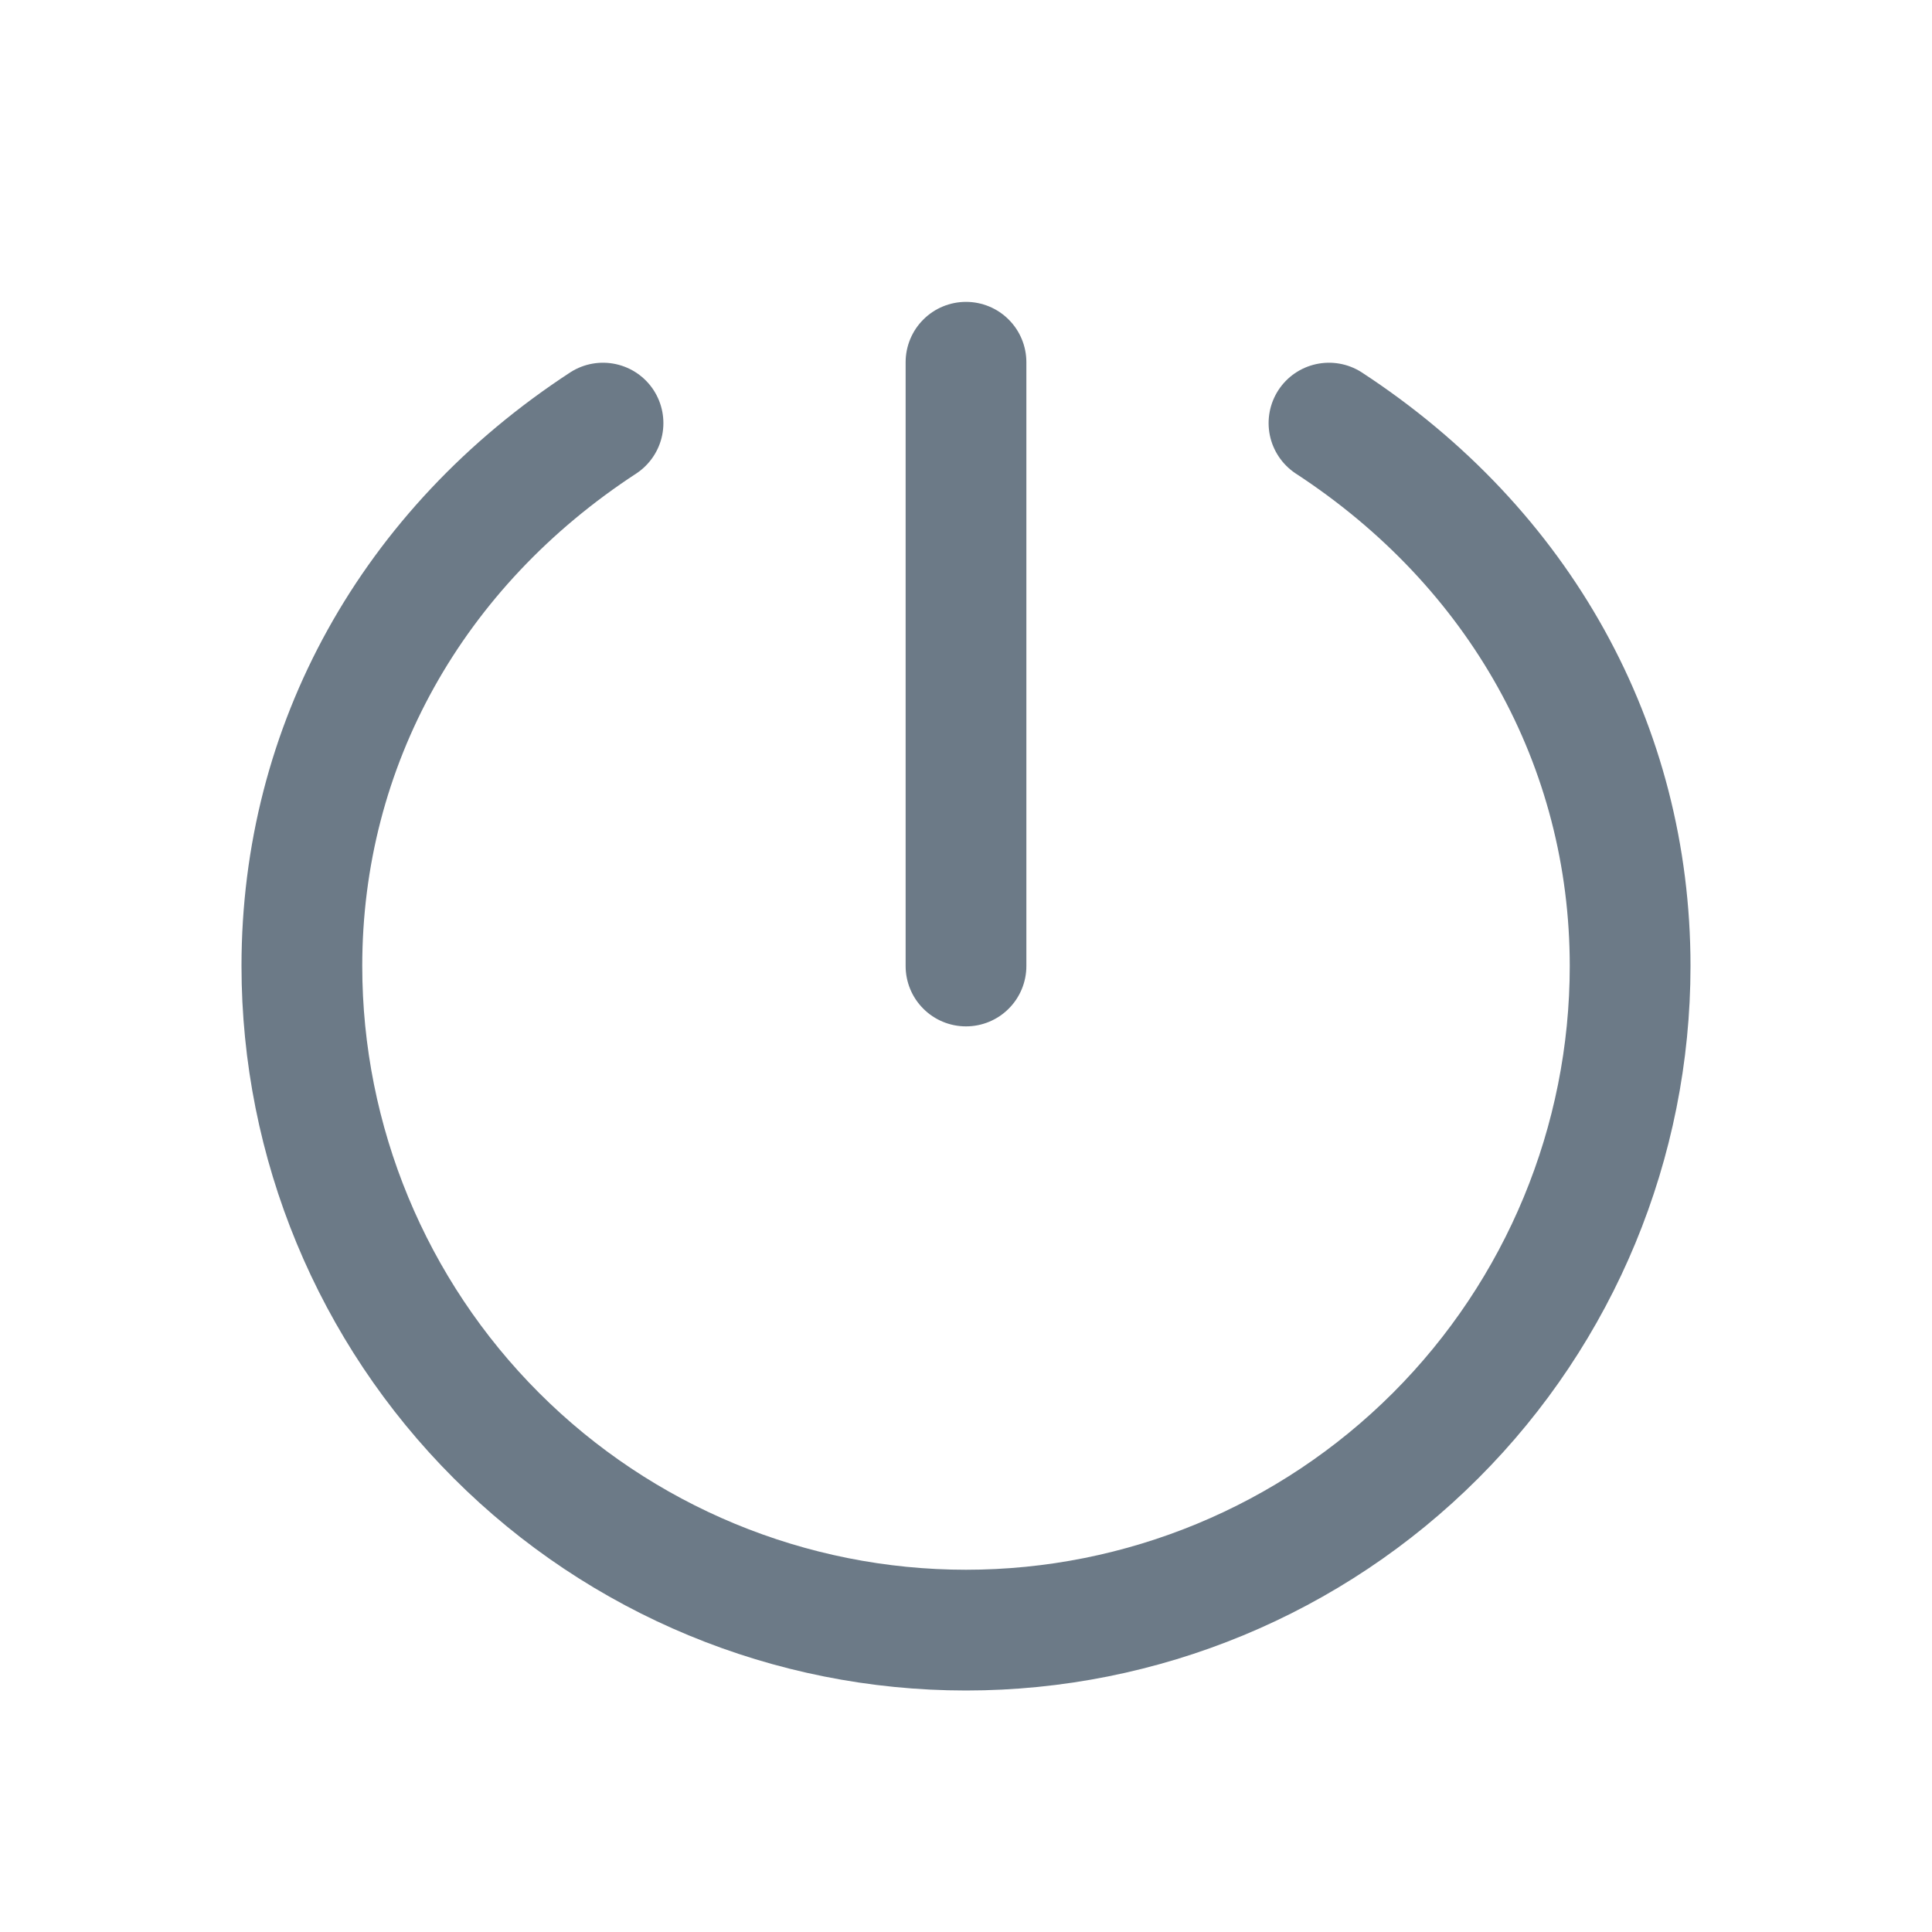
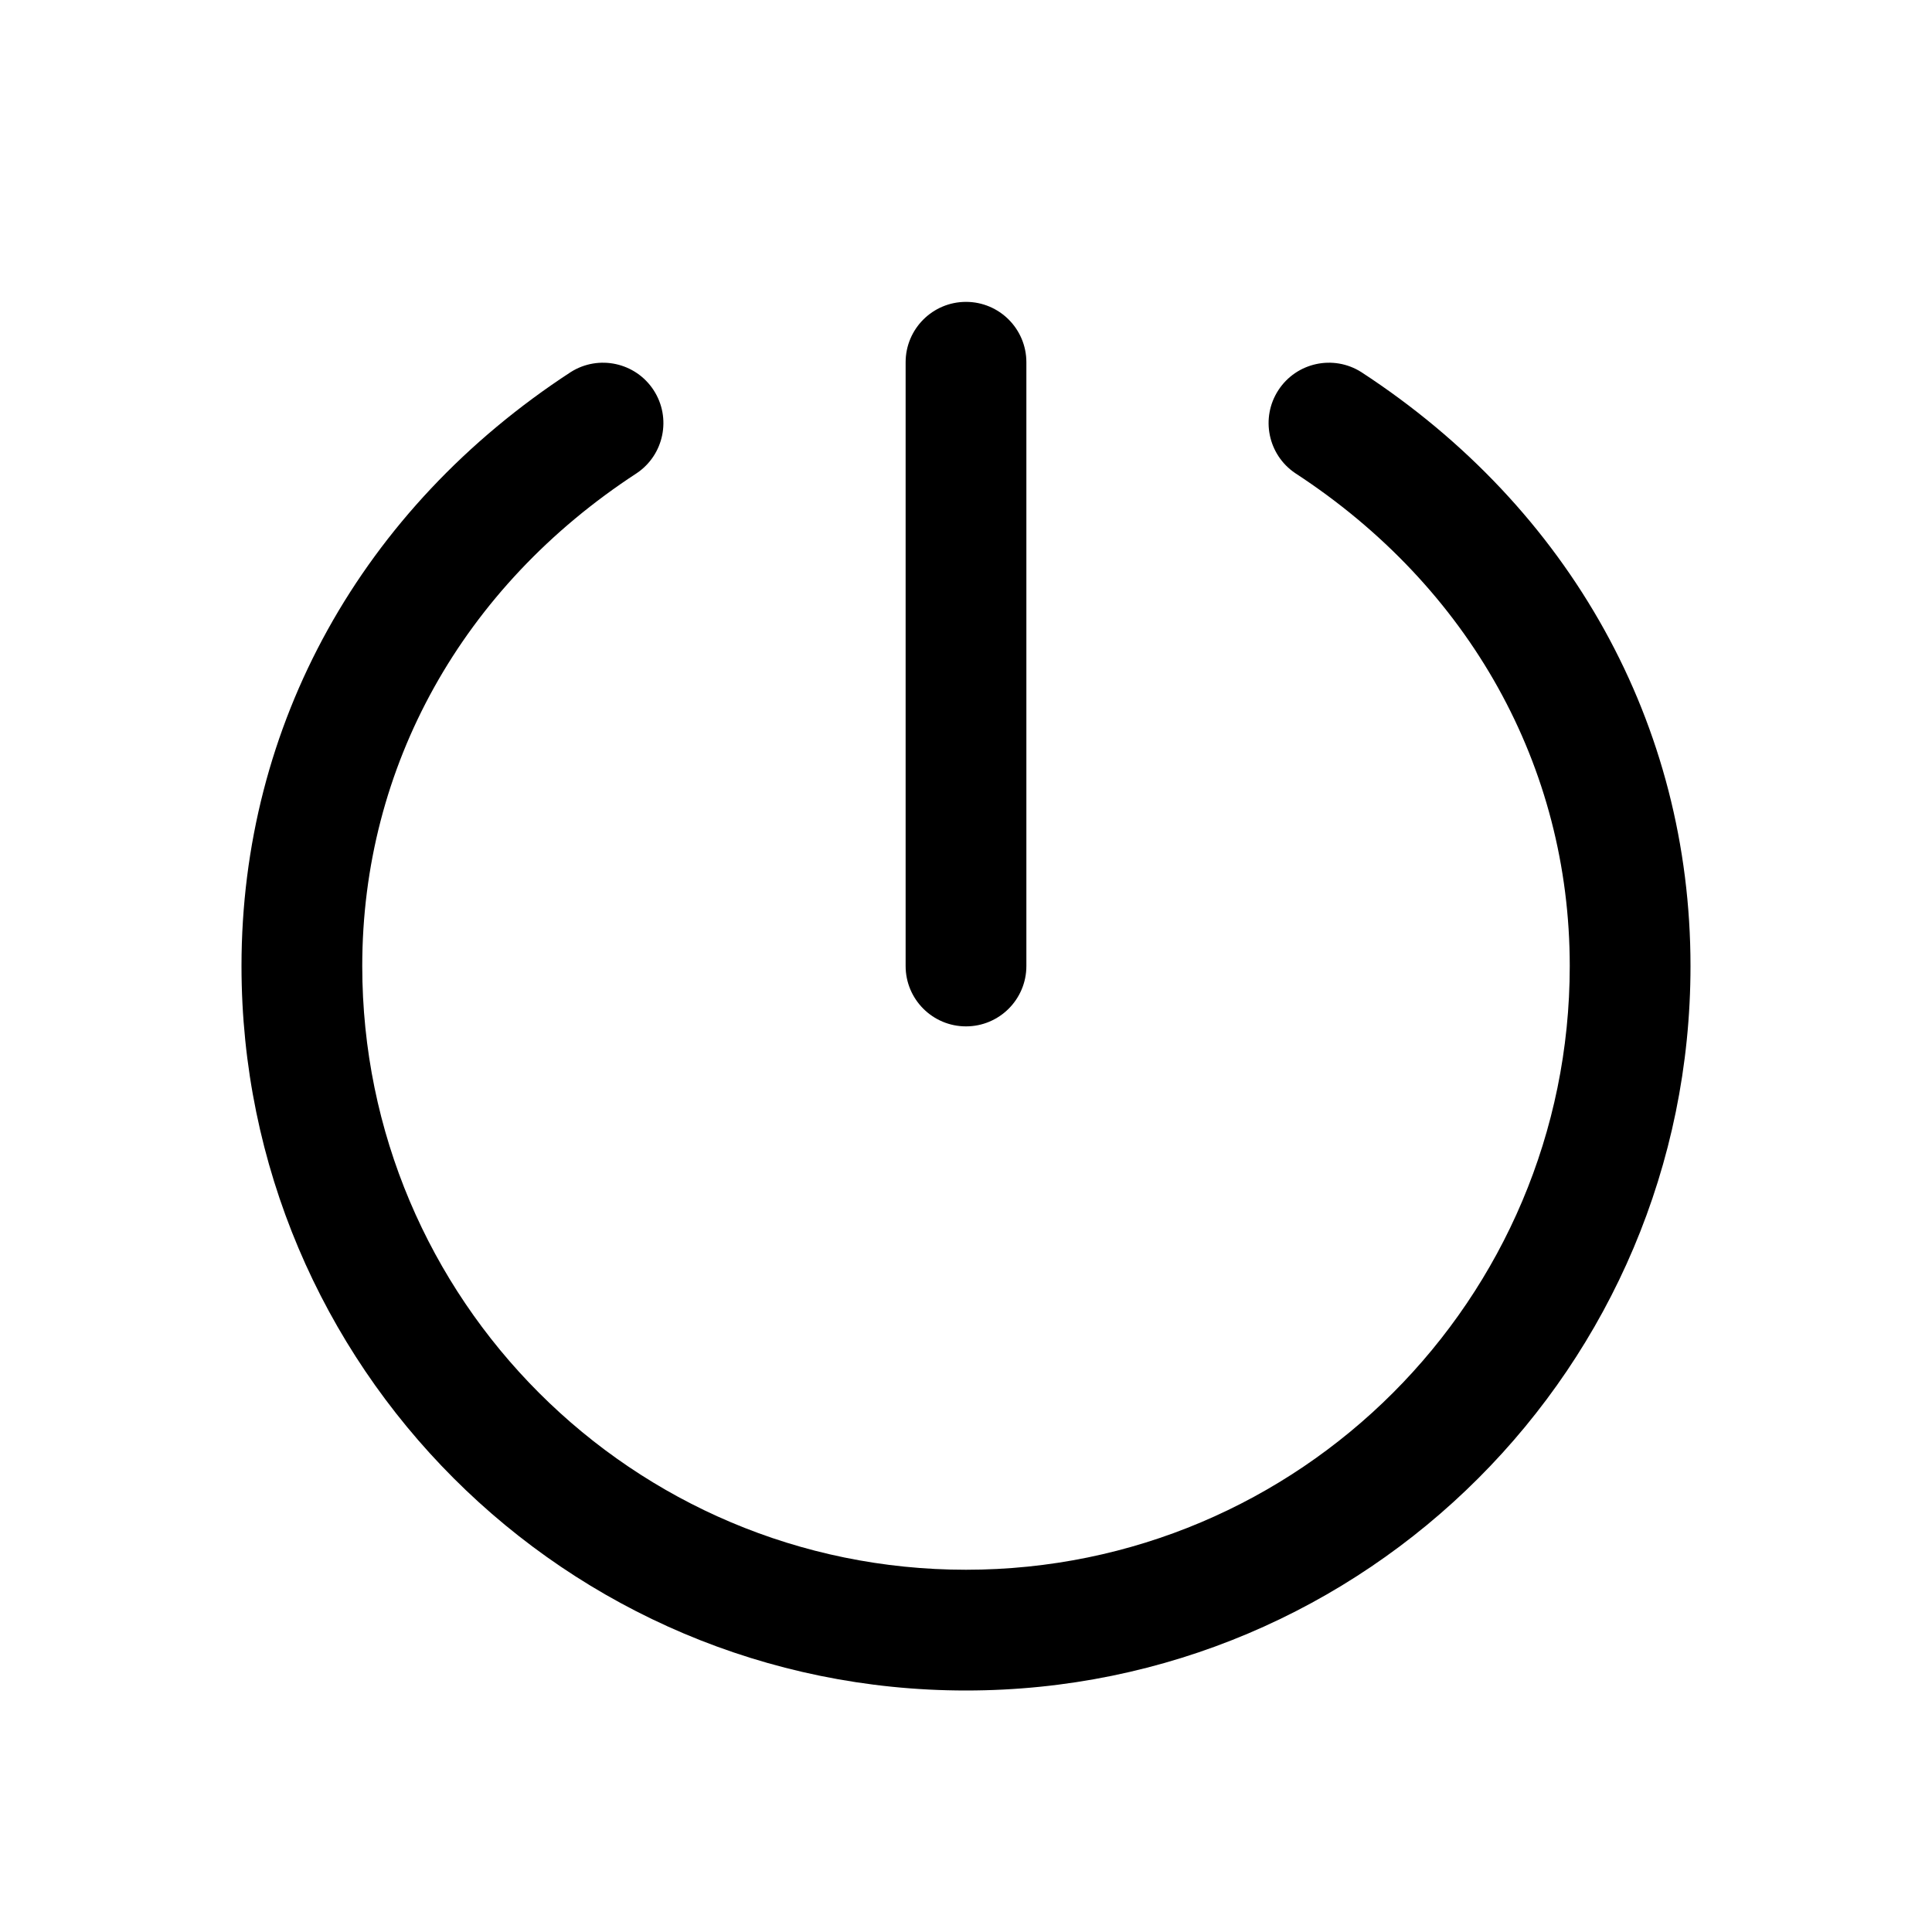
- <svg xmlns="http://www.w3.org/2000/svg" width="32" height="32" viewBox="0 0 32 32" fill="none">
-   <path d="M15 16V6C15 5.735 15.105 5.48 15.293 5.293C15.48 5.105 15.735 5 16 5C16.265 5 16.52 5.105 16.707 5.293C16.895 5.48 17 5.735 17 6V16C17 16.265 16.895 16.52 16.707 16.707C16.52 16.895 16.265 17 16 17C15.735 17 15.48 16.895 15.293 16.707C15.105 16.52 15 16.265 15 16ZM22.546 6.162C22.324 6.022 22.056 5.975 21.799 6.031C21.542 6.087 21.318 6.241 21.174 6.462C21.031 6.682 20.98 6.949 21.032 7.207C21.084 7.464 21.236 7.691 21.454 7.838C24.343 9.721 26 12.696 26 16C26 18.652 24.946 21.196 23.071 23.071C21.196 24.946 18.652 26 16 26C13.348 26 10.804 24.946 8.929 23.071C7.054 21.196 6 18.652 6 16C6 12.696 7.657 9.721 10.546 7.838C10.764 7.691 10.916 7.464 10.968 7.207C11.02 6.949 10.969 6.682 10.826 6.462C10.682 6.241 10.458 6.087 10.201 6.031C9.944 5.975 9.676 6.022 9.454 6.162C5.987 8.422 4 12.008 4 16C4 19.183 5.264 22.235 7.515 24.485C9.765 26.736 12.817 28 16 28C19.183 28 22.235 26.736 24.485 24.485C26.736 22.235 28 19.183 28 16C28 12.008 26.012 8.422 22.546 6.162Z" fill="#6C7A87" />
+ <svg xmlns="http://www.w3.org/2000/svg" width="32" height="32" fill="#000000" viewBox="0 0 256 256">
+   <path d="M120,128V48a8,8,0,0,1,16,0v80a8,8,0,0,1-16,0Zm60.37-78.7a8,8,0,0,0-8.74,13.4C194.74,77.77,208,101.57,208,128a80,80,0,0,1-160,0c0-26.43,13.26-50.23,36.37-65.3a8,8,0,0,0-8.74-13.4C47.9,67.38,32,96.06,32,128a96,96,0,0,0,192,0C224,96.06,208.1,67.38,180.37,49.3Z" />
</svg>
